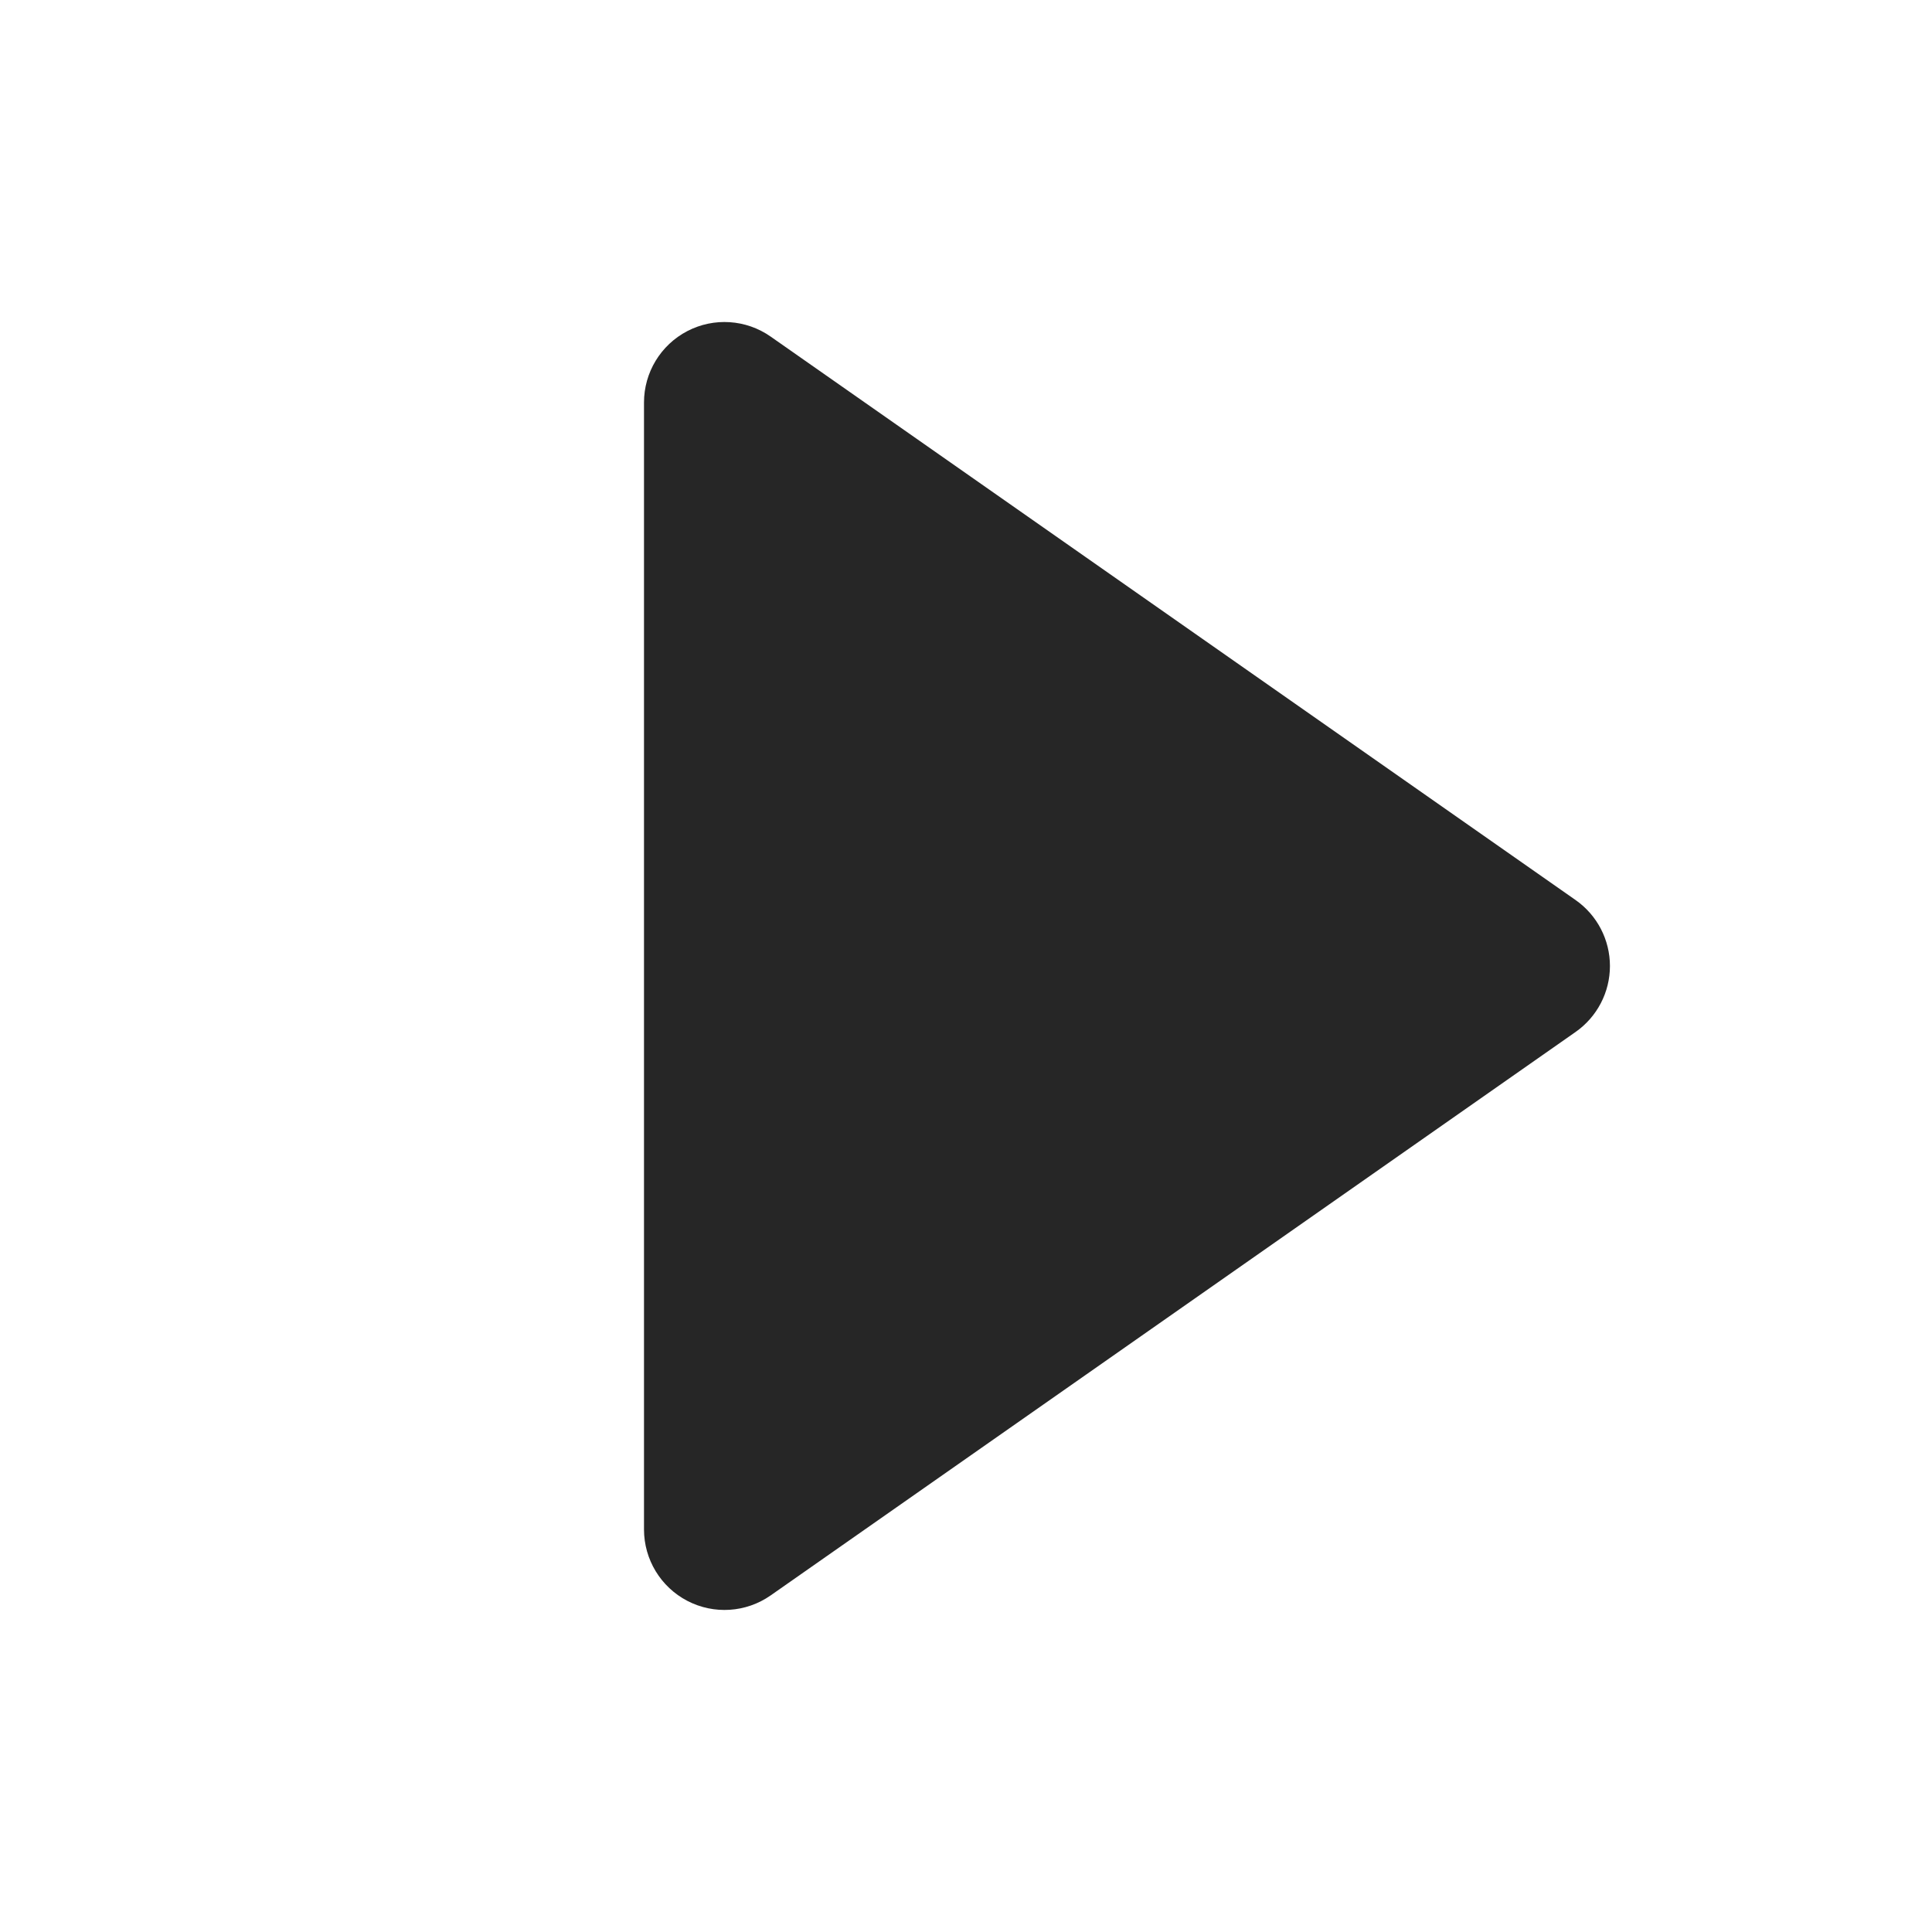
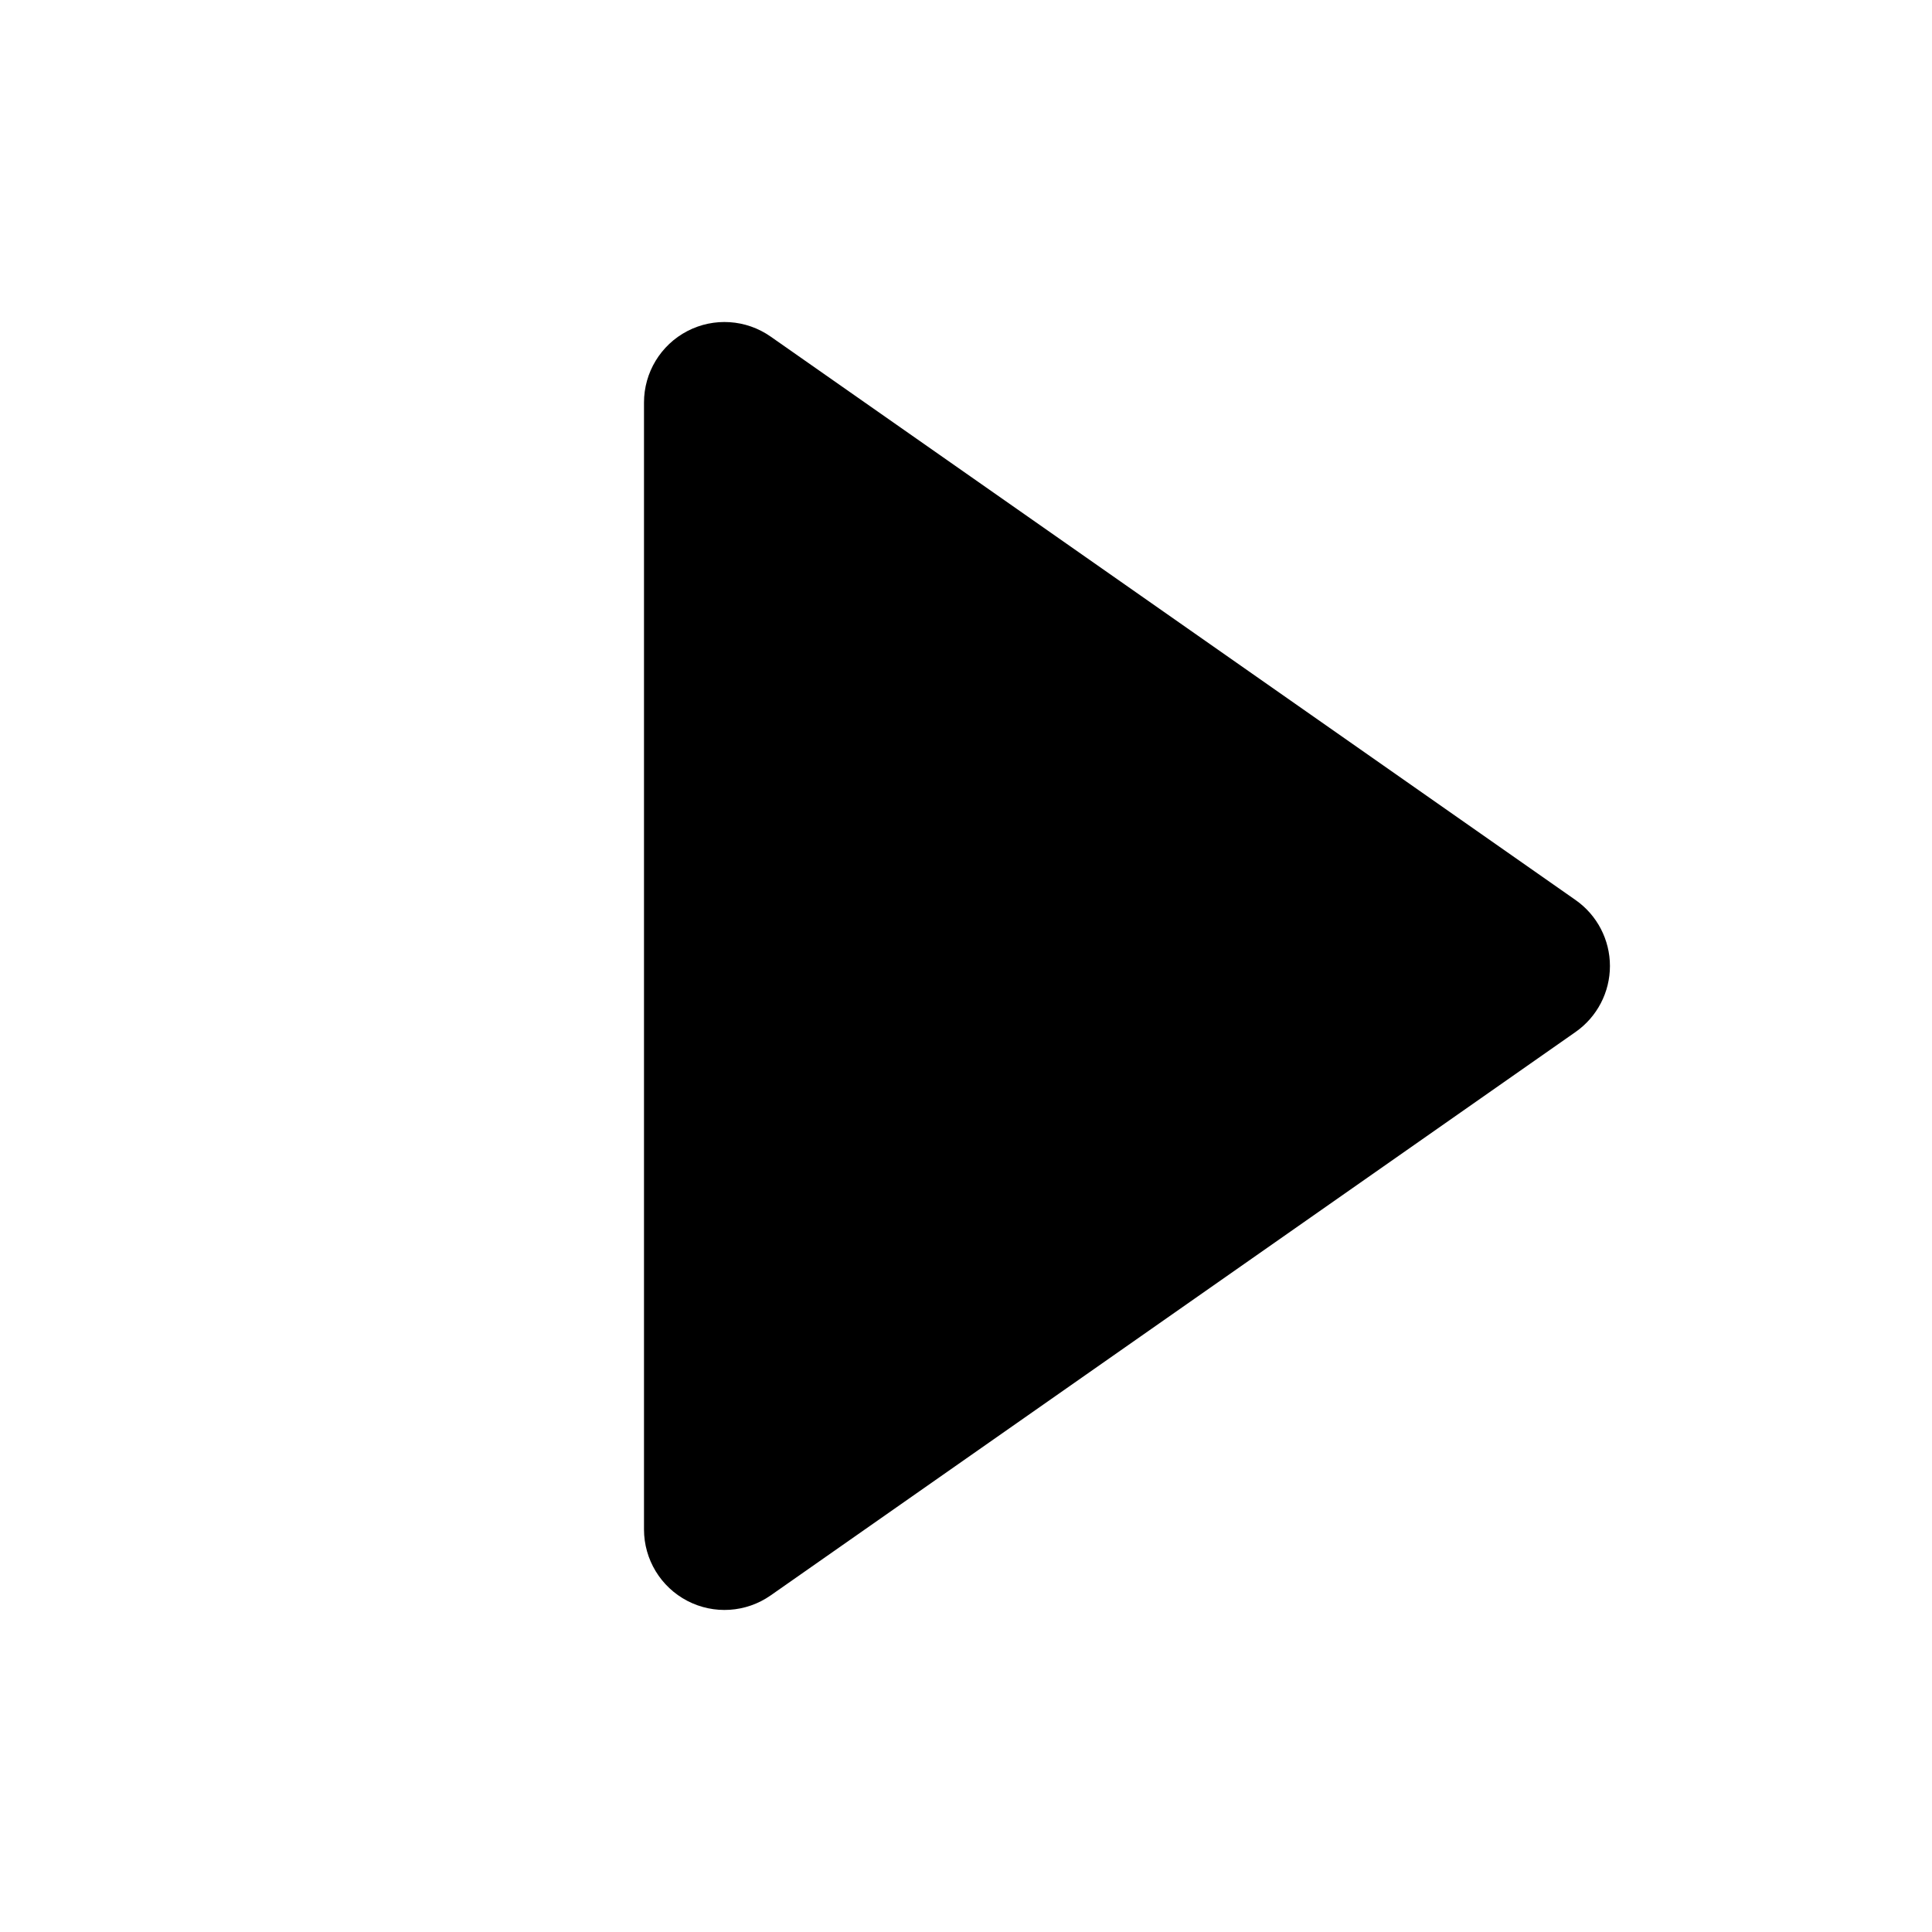
<svg xmlns="http://www.w3.org/2000/svg" width="24" height="24" fill="none">
-   <path fill="#262626" d="M9 5v14l10-7L9 5Z" />
-   <path fill="#262626" fill-rule="evenodd" d="M8.538 4.113a1 1 0 0 1 1.035.068l10 7a1 1 0 0 1 0 1.638l-10 7A1 1 0 0 1 8 19V5a1 1 0 0 1 .538-.887ZM10 6.921v10.158L17.256 12 10 6.92Z" clip-rule="evenodd" />
+   <path fill="currentColor" d="M9 5v14l10-7L9 5Z" />
+   <path fill="currentColor" fill-rule="evenodd" d="M8.538 4.113a1 1 0 0 1 1.035.068l10 7a1 1 0 0 1 0 1.638l-10 7A1 1 0 0 1 8 19V5a1 1 0 0 1 .538-.887ZM10 6.921v10.158L17.256 12 10 6.92Z" clip-rule="evenodd" />
</svg>
